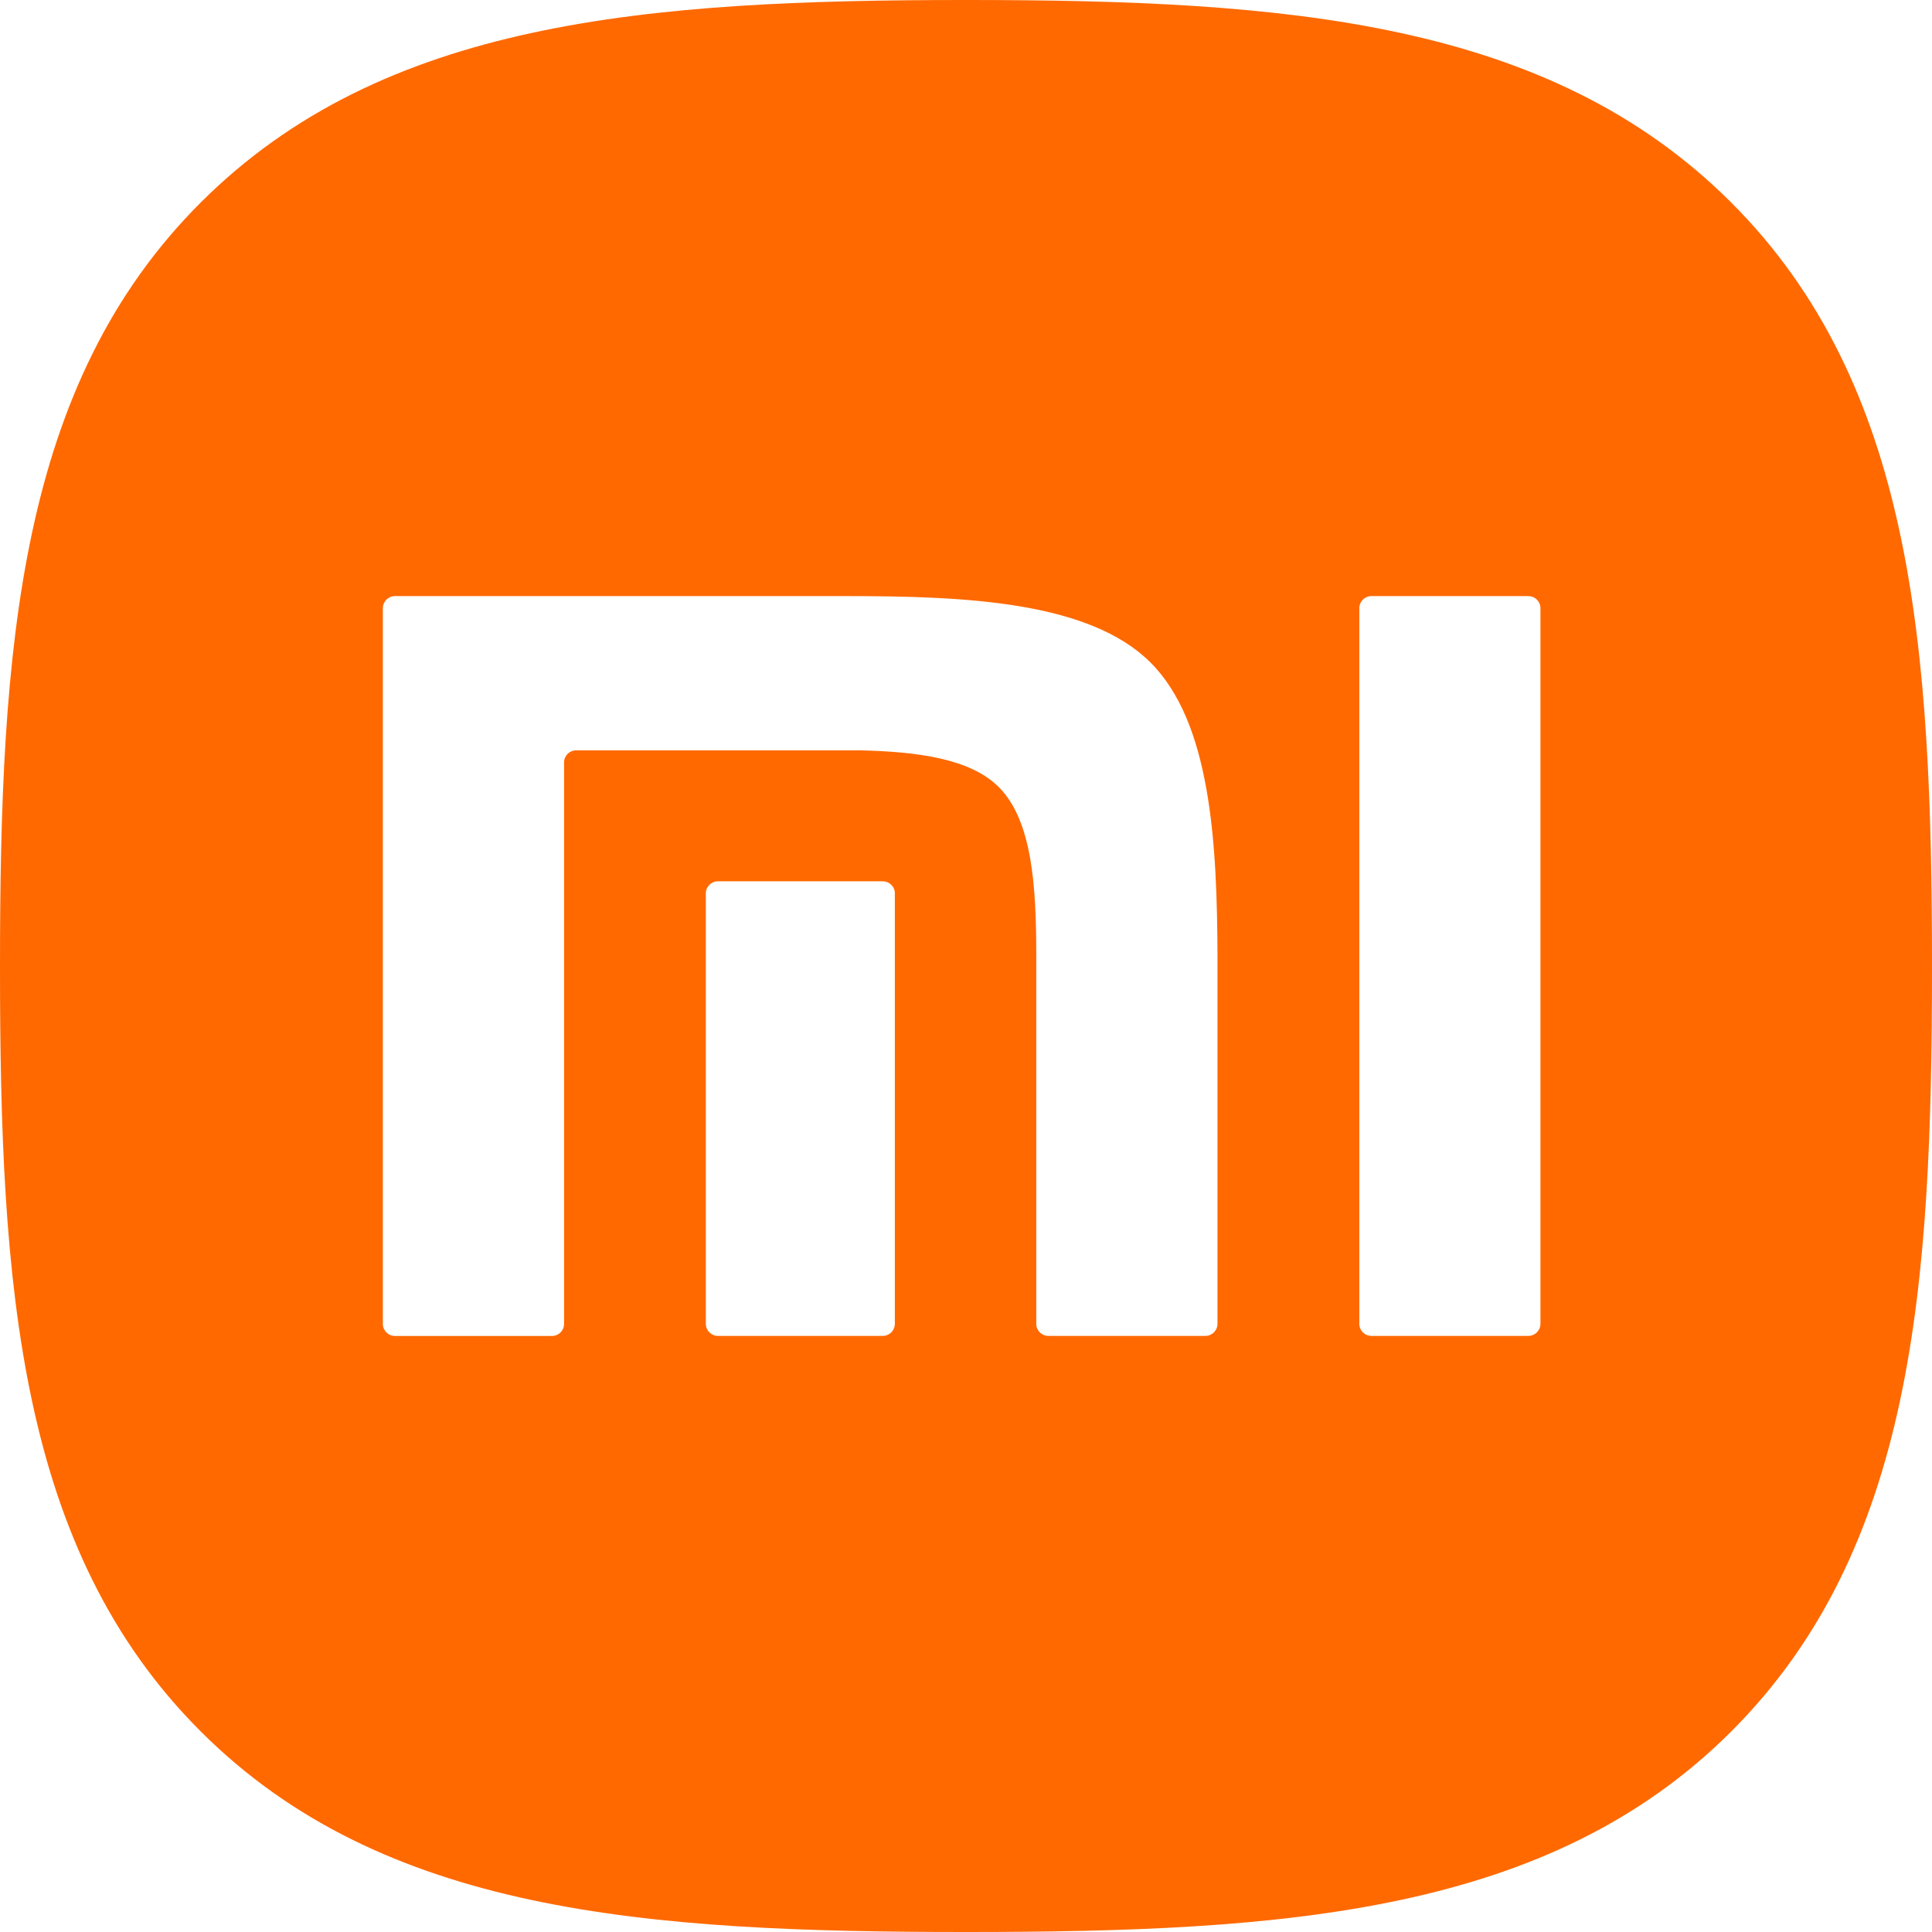
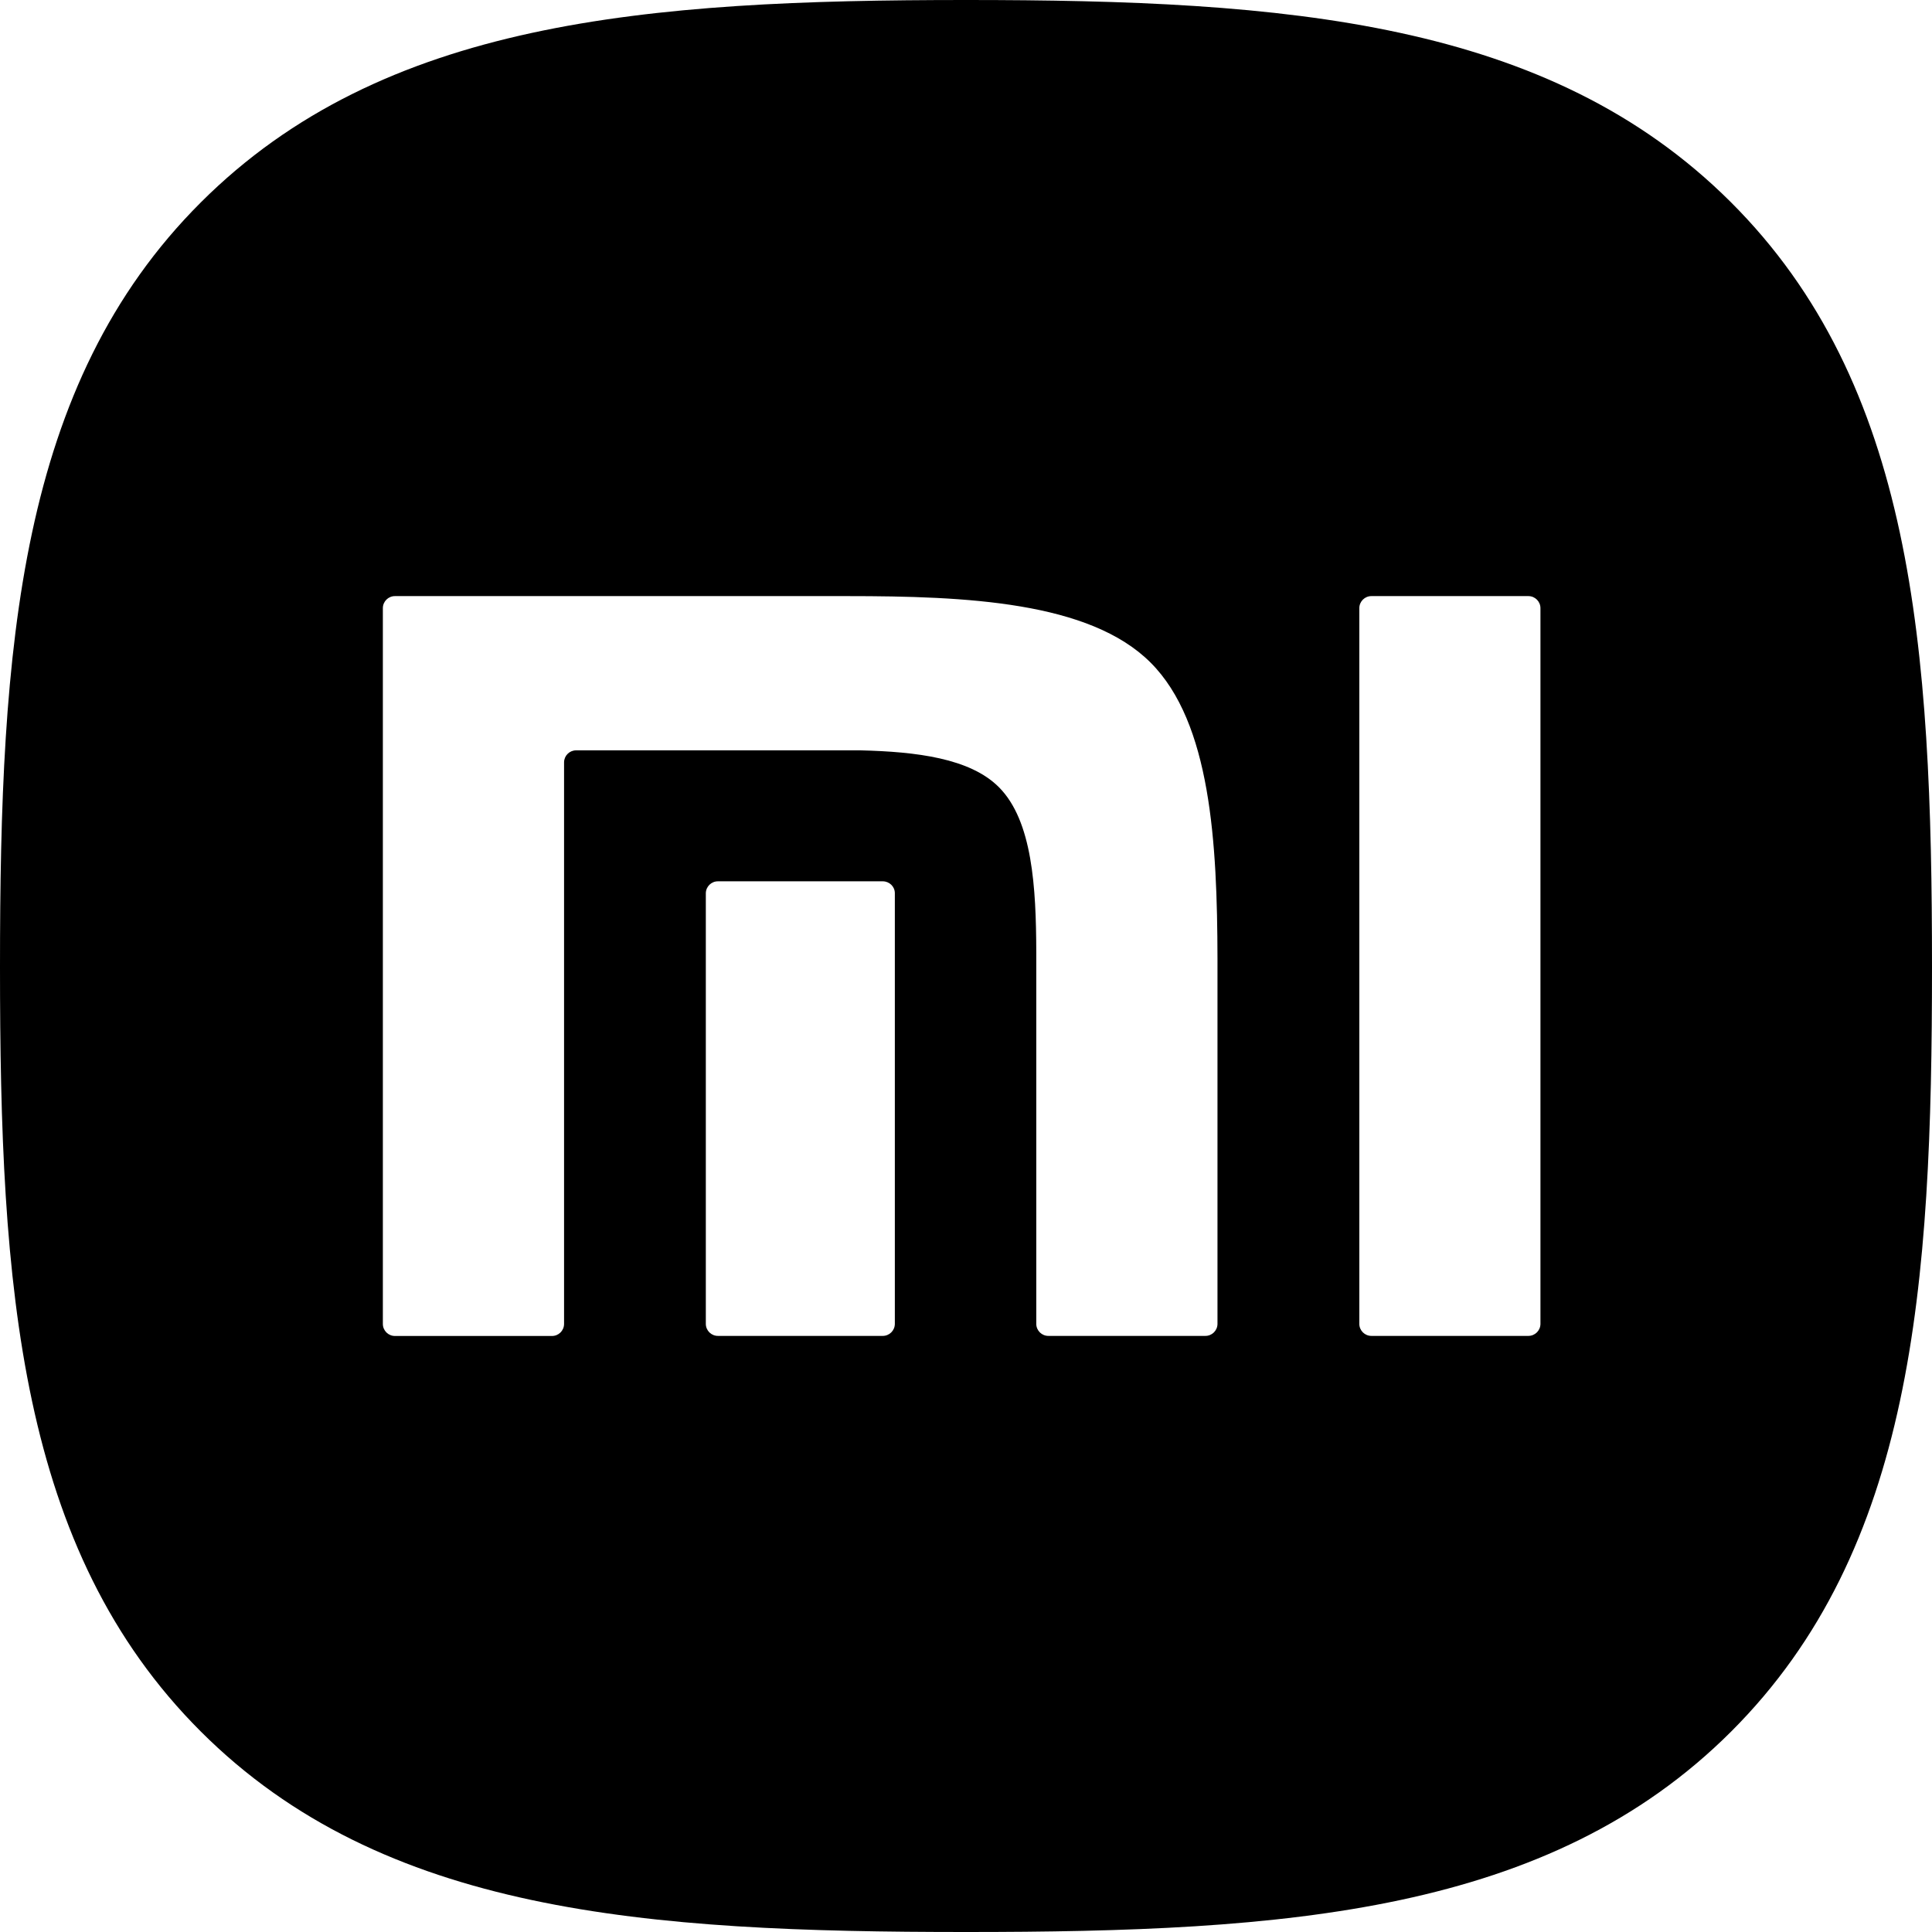
<svg xmlns="http://www.w3.org/2000/svg" role="img" viewBox="0 0 24 24">
-   <path fill="#FF6900" d="M12 0C8.016 0 4.756.255 2.493 2.516.23 4.776 0 8.033 0 12.012c0 3.98.23 7.235 2.494 9.497C4.757 23.77 8.017 24 12 24c3.983 0 7.243-.23 9.506-2.491C23.77 19.247 24 15.99 24 12.012c0-3.984-.233-7.243-2.502-9.504C19.234.252 15.978 0 12 0zM4.906 7.405h5.624c1.47 0 3.007.068 3.764.827.746.746.827 2.233.83 3.676v4.54a.15.15 0 0 1-.152.147h-1.947a.15.15 0 0 1-.152-.148V11.83c-.002-.806-.048-1.634-.464-2.051-.358-.36-1.026-.441-1.72-.458H7.158a.15.15 0 0 0-.151.147v6.98a.15.15 0 0 1-.152.148H4.906a.15.15 0 0 1-.15-.148V7.554a.15.15 0 0 1 .15-.149zm12.131 0h1.949a.15.15 0 0 1 .15.15v8.892a.15.15 0 0 1-.15.148h-1.949a.15.15 0 0 1-.151-.148V7.554a.15.15 0 0 1 .151-.149zM8.92 10.948h2.046c.083 0 .15.066.15.147v5.352a.15.15 0 0 1-.15.148H8.92a.15.15 0 0 1-.152-.148v-5.352a.15.15 0 0 1 .152-.147Z" />
+   <path d="M12 0C8.016 0 4.756.255 2.493 2.516.23 4.776 0 8.033 0 12.012c0 3.98.23 7.235 2.494 9.497C4.757 23.77 8.017 24 12 24c3.983 0 7.243-.23 9.506-2.491C23.77 19.247 24 15.99 24 12.012c0-3.984-.233-7.243-2.502-9.504C19.234.252 15.978 0 12 0zM4.906 7.405h5.624c1.47 0 3.007.068 3.764.827.746.746.827 2.233.83 3.676v4.54a.15.15 0 0 1-.152.147h-1.947a.15.15 0 0 1-.152-.148V11.83c-.002-.806-.048-1.634-.464-2.051-.358-.36-1.026-.441-1.72-.458H7.158a.15.15 0 0 0-.151.147v6.98a.15.15 0 0 1-.152.148H4.906a.15.15 0 0 1-.15-.148V7.554a.15.15 0 0 1 .15-.149zm12.131 0h1.949a.15.15 0 0 1 .15.15v8.892a.15.15 0 0 1-.15.148h-1.949a.15.15 0 0 1-.151-.148V7.554a.15.15 0 0 1 .151-.149zM8.92 10.948h2.046c.083 0 .15.066.15.147v5.352a.15.15 0 0 1-.15.148H8.92a.15.15 0 0 1-.152-.148v-5.352a.15.15 0 0 1 .152-.147Z" />
</svg>
